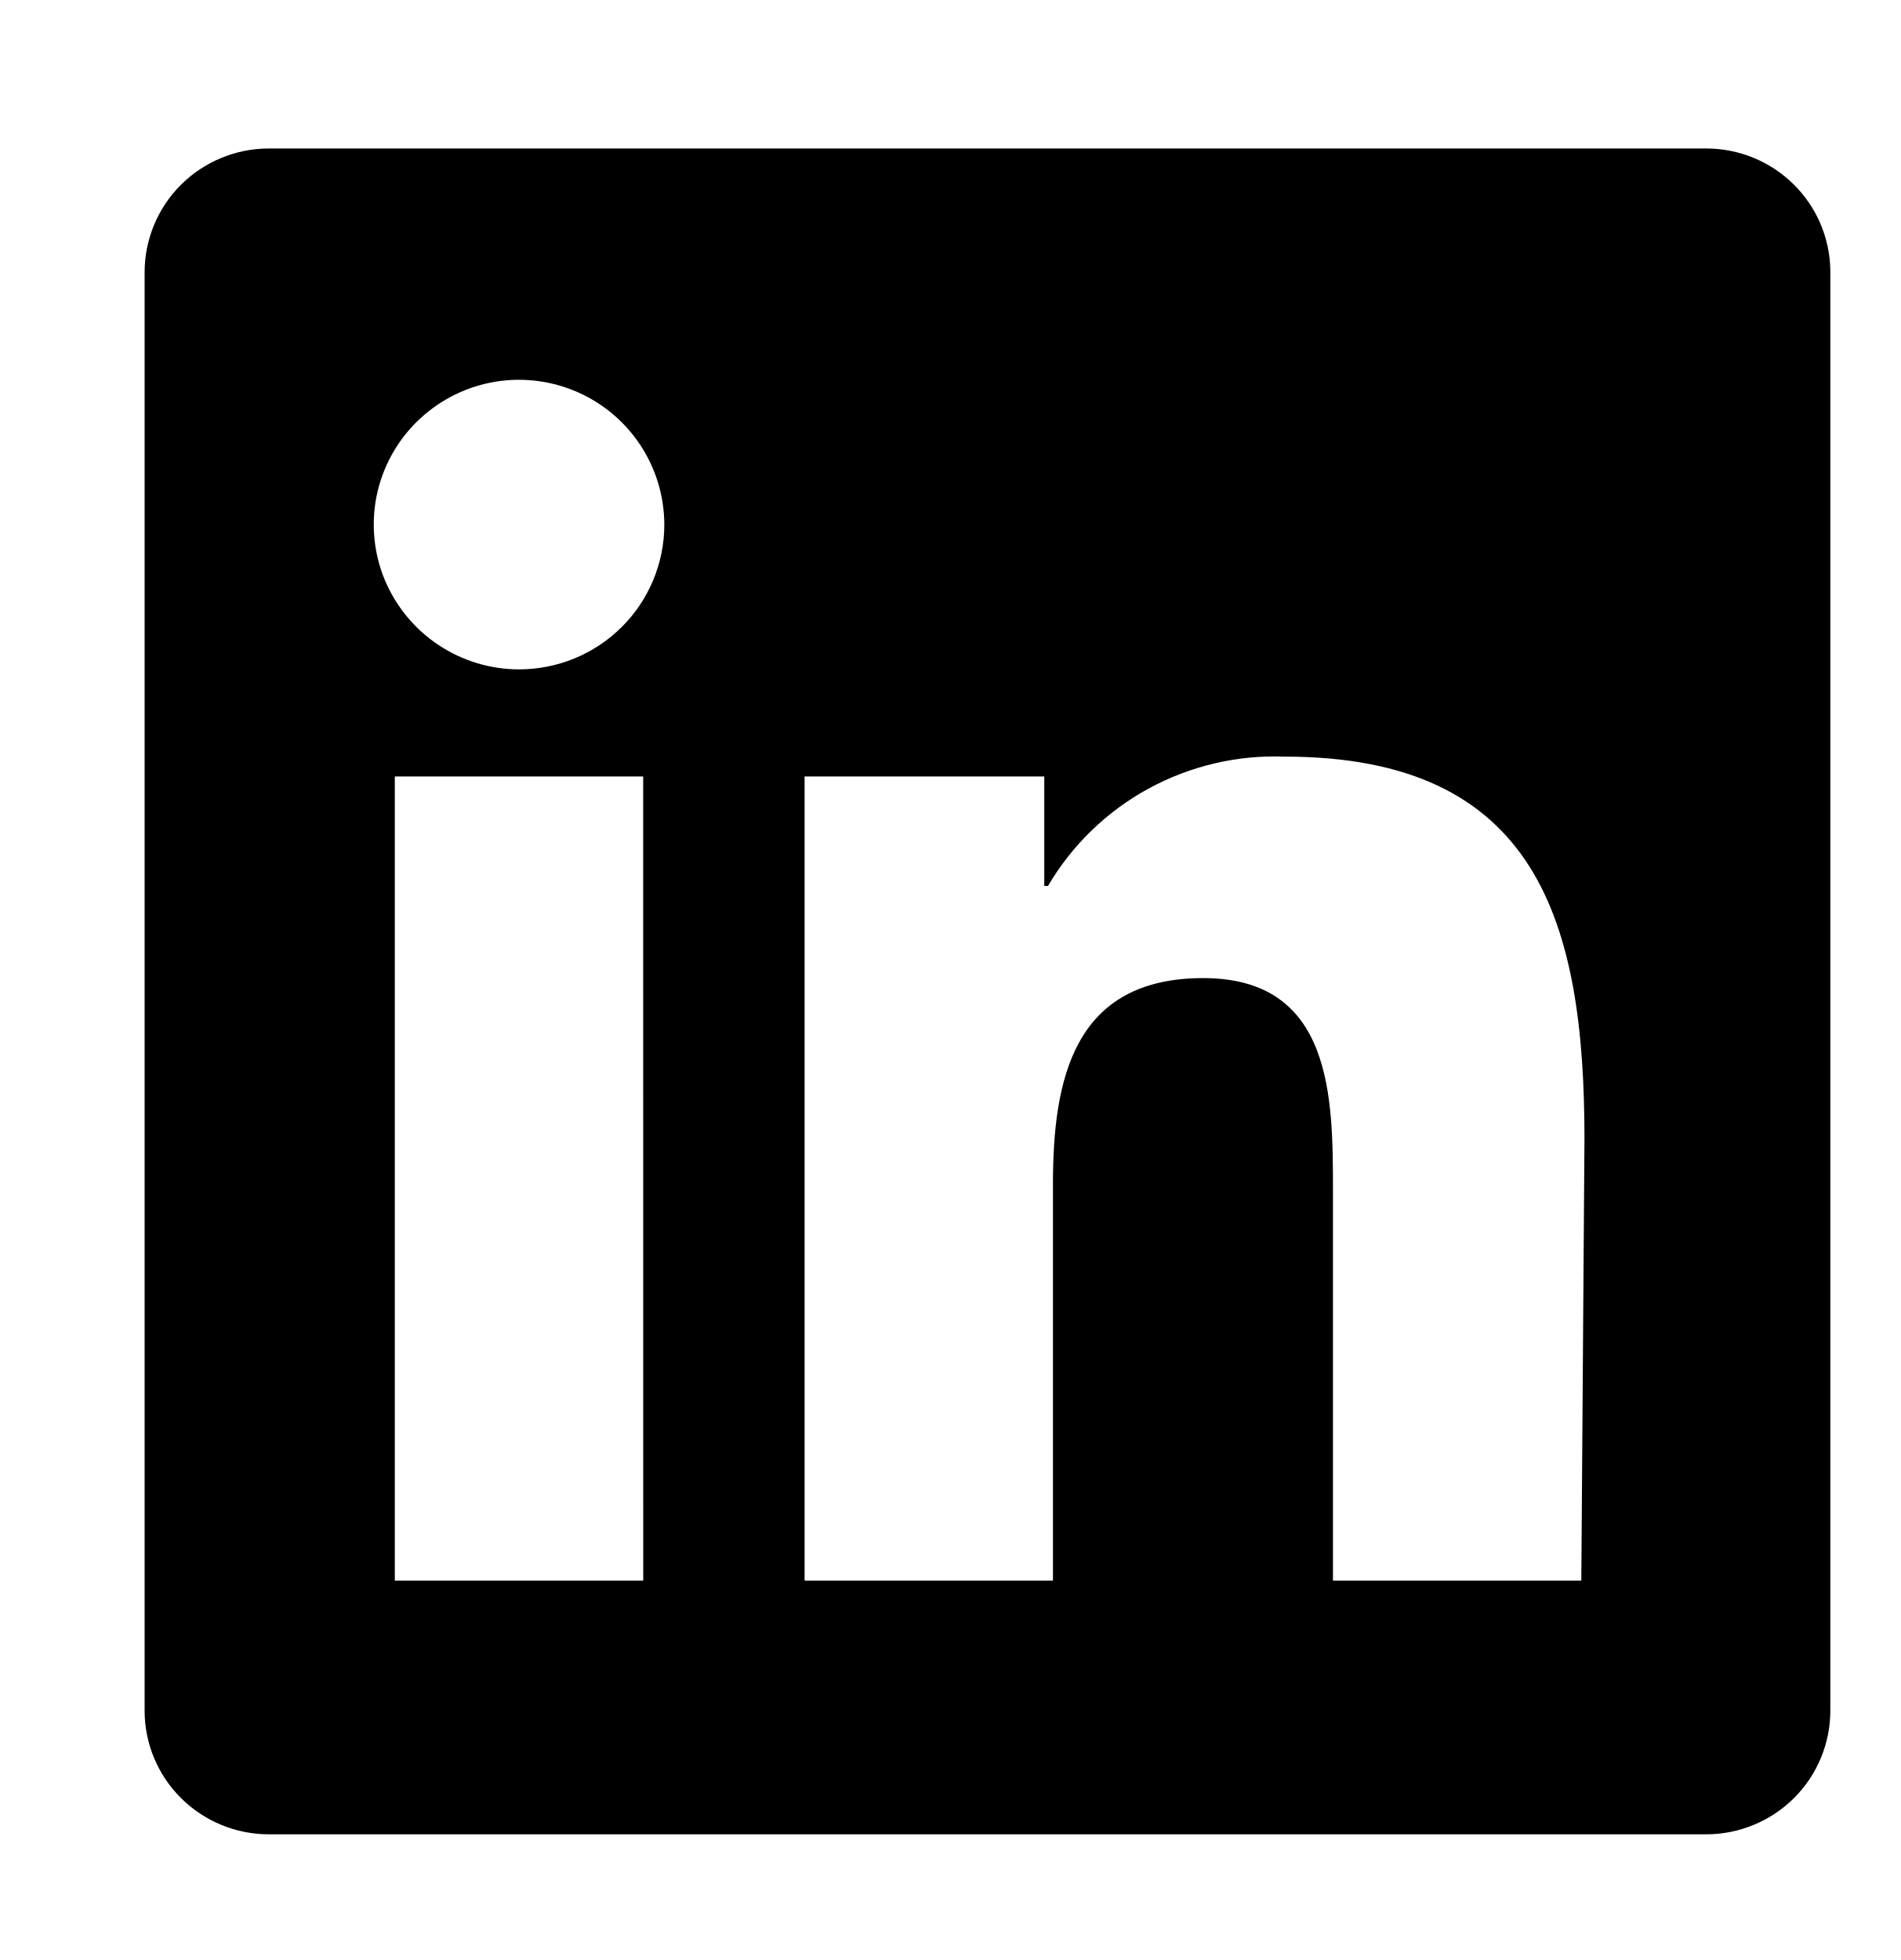
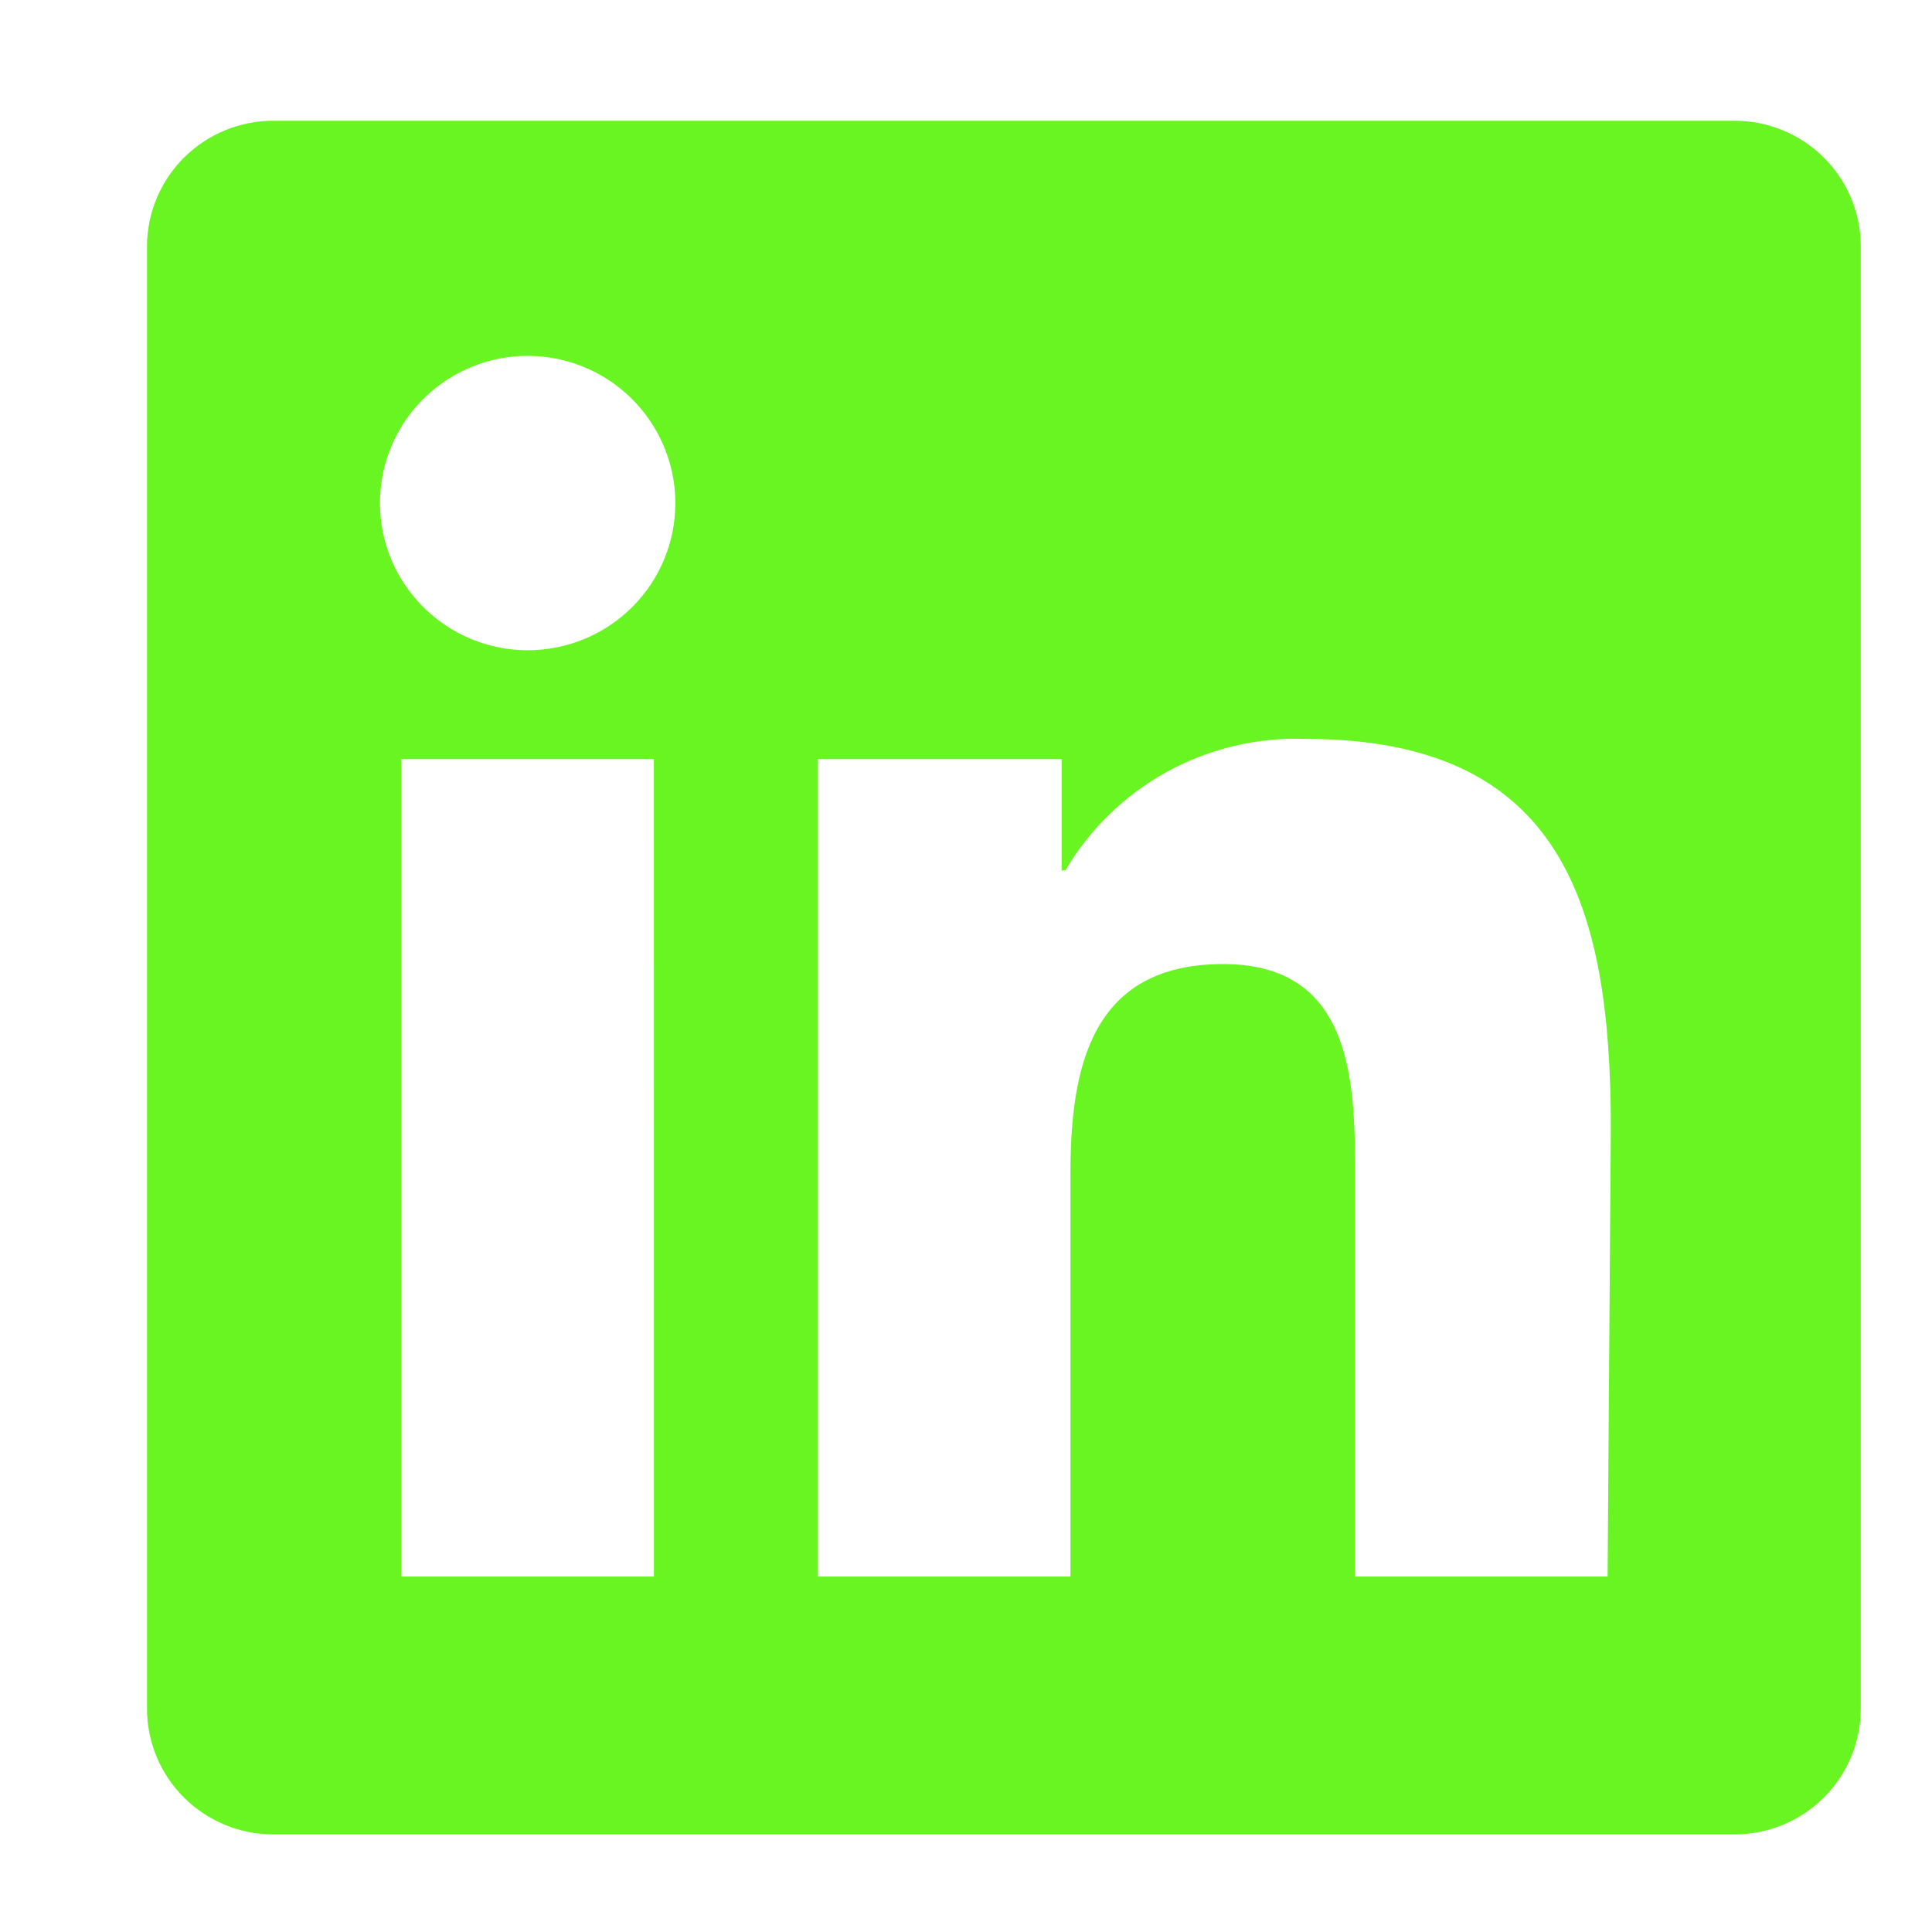
- <svg xmlns="http://www.w3.org/2000/svg" width="32" height="33" viewBox="0 0 32 33" fill="none">
-   <path d="M26.627 26.613H22.445V20.051C22.445 18.489 22.445 16.468 20.26 16.468C18.075 16.468 17.73 18.176 17.73 19.937V26.613H13.548V13.073H17.584V14.916H17.647C18.052 14.227 18.636 13.662 19.337 13.279C20.039 12.896 20.831 12.709 21.63 12.739C25.895 12.739 26.68 15.531 26.68 19.176L26.627 26.613ZM8.74 11.27C8.257 11.27 7.785 11.127 7.383 10.859C6.981 10.592 6.667 10.211 6.48 9.766C6.295 9.321 6.246 8.83 6.34 8.357C6.435 7.884 6.668 7.449 7.01 7.109C7.353 6.768 7.789 6.535 8.263 6.441C8.738 6.347 9.229 6.396 9.676 6.581C10.122 6.765 10.503 7.078 10.772 7.478C11.041 7.879 11.185 8.35 11.186 8.833C11.186 9.479 10.929 10.099 10.47 10.556C10.011 11.014 9.388 11.27 8.74 11.27ZM10.831 26.613H6.648V13.073H10.83L10.831 26.613ZM4.526 2.5C3.972 2.5 3.44 2.72 3.048 3.11C2.854 3.303 2.7 3.533 2.595 3.785C2.49 4.038 2.435 4.309 2.435 4.583V28.801C2.435 29.354 2.655 29.883 3.048 30.274C3.44 30.664 3.972 30.884 4.526 30.884H28.73C29.284 30.884 29.816 30.664 30.208 30.274C30.6 29.884 30.82 29.354 30.82 28.801V4.541C30.809 3.995 30.584 3.476 30.193 3.095C29.802 2.713 29.277 2.5 28.73 2.5H4.526Z" fill="black" />
+ <svg xmlns="http://www.w3.org/2000/svg" width="32" height="32" viewBox="0 0 32 32" fill="none">
+   <path d="M26.627 26.113H22.445V19.551C22.445 17.989 22.445 15.968 20.26 15.968C18.075 15.968 17.73 17.676 17.73 19.437V26.113H13.548V12.573H17.584V14.416H17.647C18.052 13.727 18.636 13.162 19.337 12.779C20.039 12.396 20.831 12.209 21.63 12.239C25.895 12.239 26.68 15.031 26.68 18.676L26.627 26.113ZM8.74 10.77C8.257 10.77 7.785 10.627 7.383 10.359C6.981 10.092 6.667 9.711 6.48 9.266C6.295 8.821 6.246 8.33 6.34 7.857C6.435 7.384 6.668 6.949 7.01 6.609C7.353 6.268 7.789 6.035 8.263 5.941C8.738 5.847 9.229 5.896 9.676 6.081C10.122 6.265 10.503 6.578 10.772 6.978C11.041 7.379 11.185 7.85 11.186 8.333C11.186 8.979 10.929 9.599 10.47 10.056C10.011 10.514 9.388 10.77 8.74 10.77ZM10.831 26.113H6.648V12.573H10.83L10.831 26.113ZM4.526 2C3.972 2 3.44 2.22 3.048 2.61C2.854 2.803 2.7 3.033 2.595 3.285C2.489 3.538 2.435 3.809 2.435 4.083V28.301C2.435 28.854 2.655 29.383 3.048 29.774C3.44 30.164 3.972 30.384 4.526 30.384H28.73C29.284 30.384 29.816 30.164 30.208 29.774C30.6 29.384 30.82 28.854 30.82 28.301V4.041C30.809 3.495 30.584 2.976 30.193 2.595C29.802 2.213 29.277 2 28.73 2H4.526Z" fill="#68F522" />
</svg>
